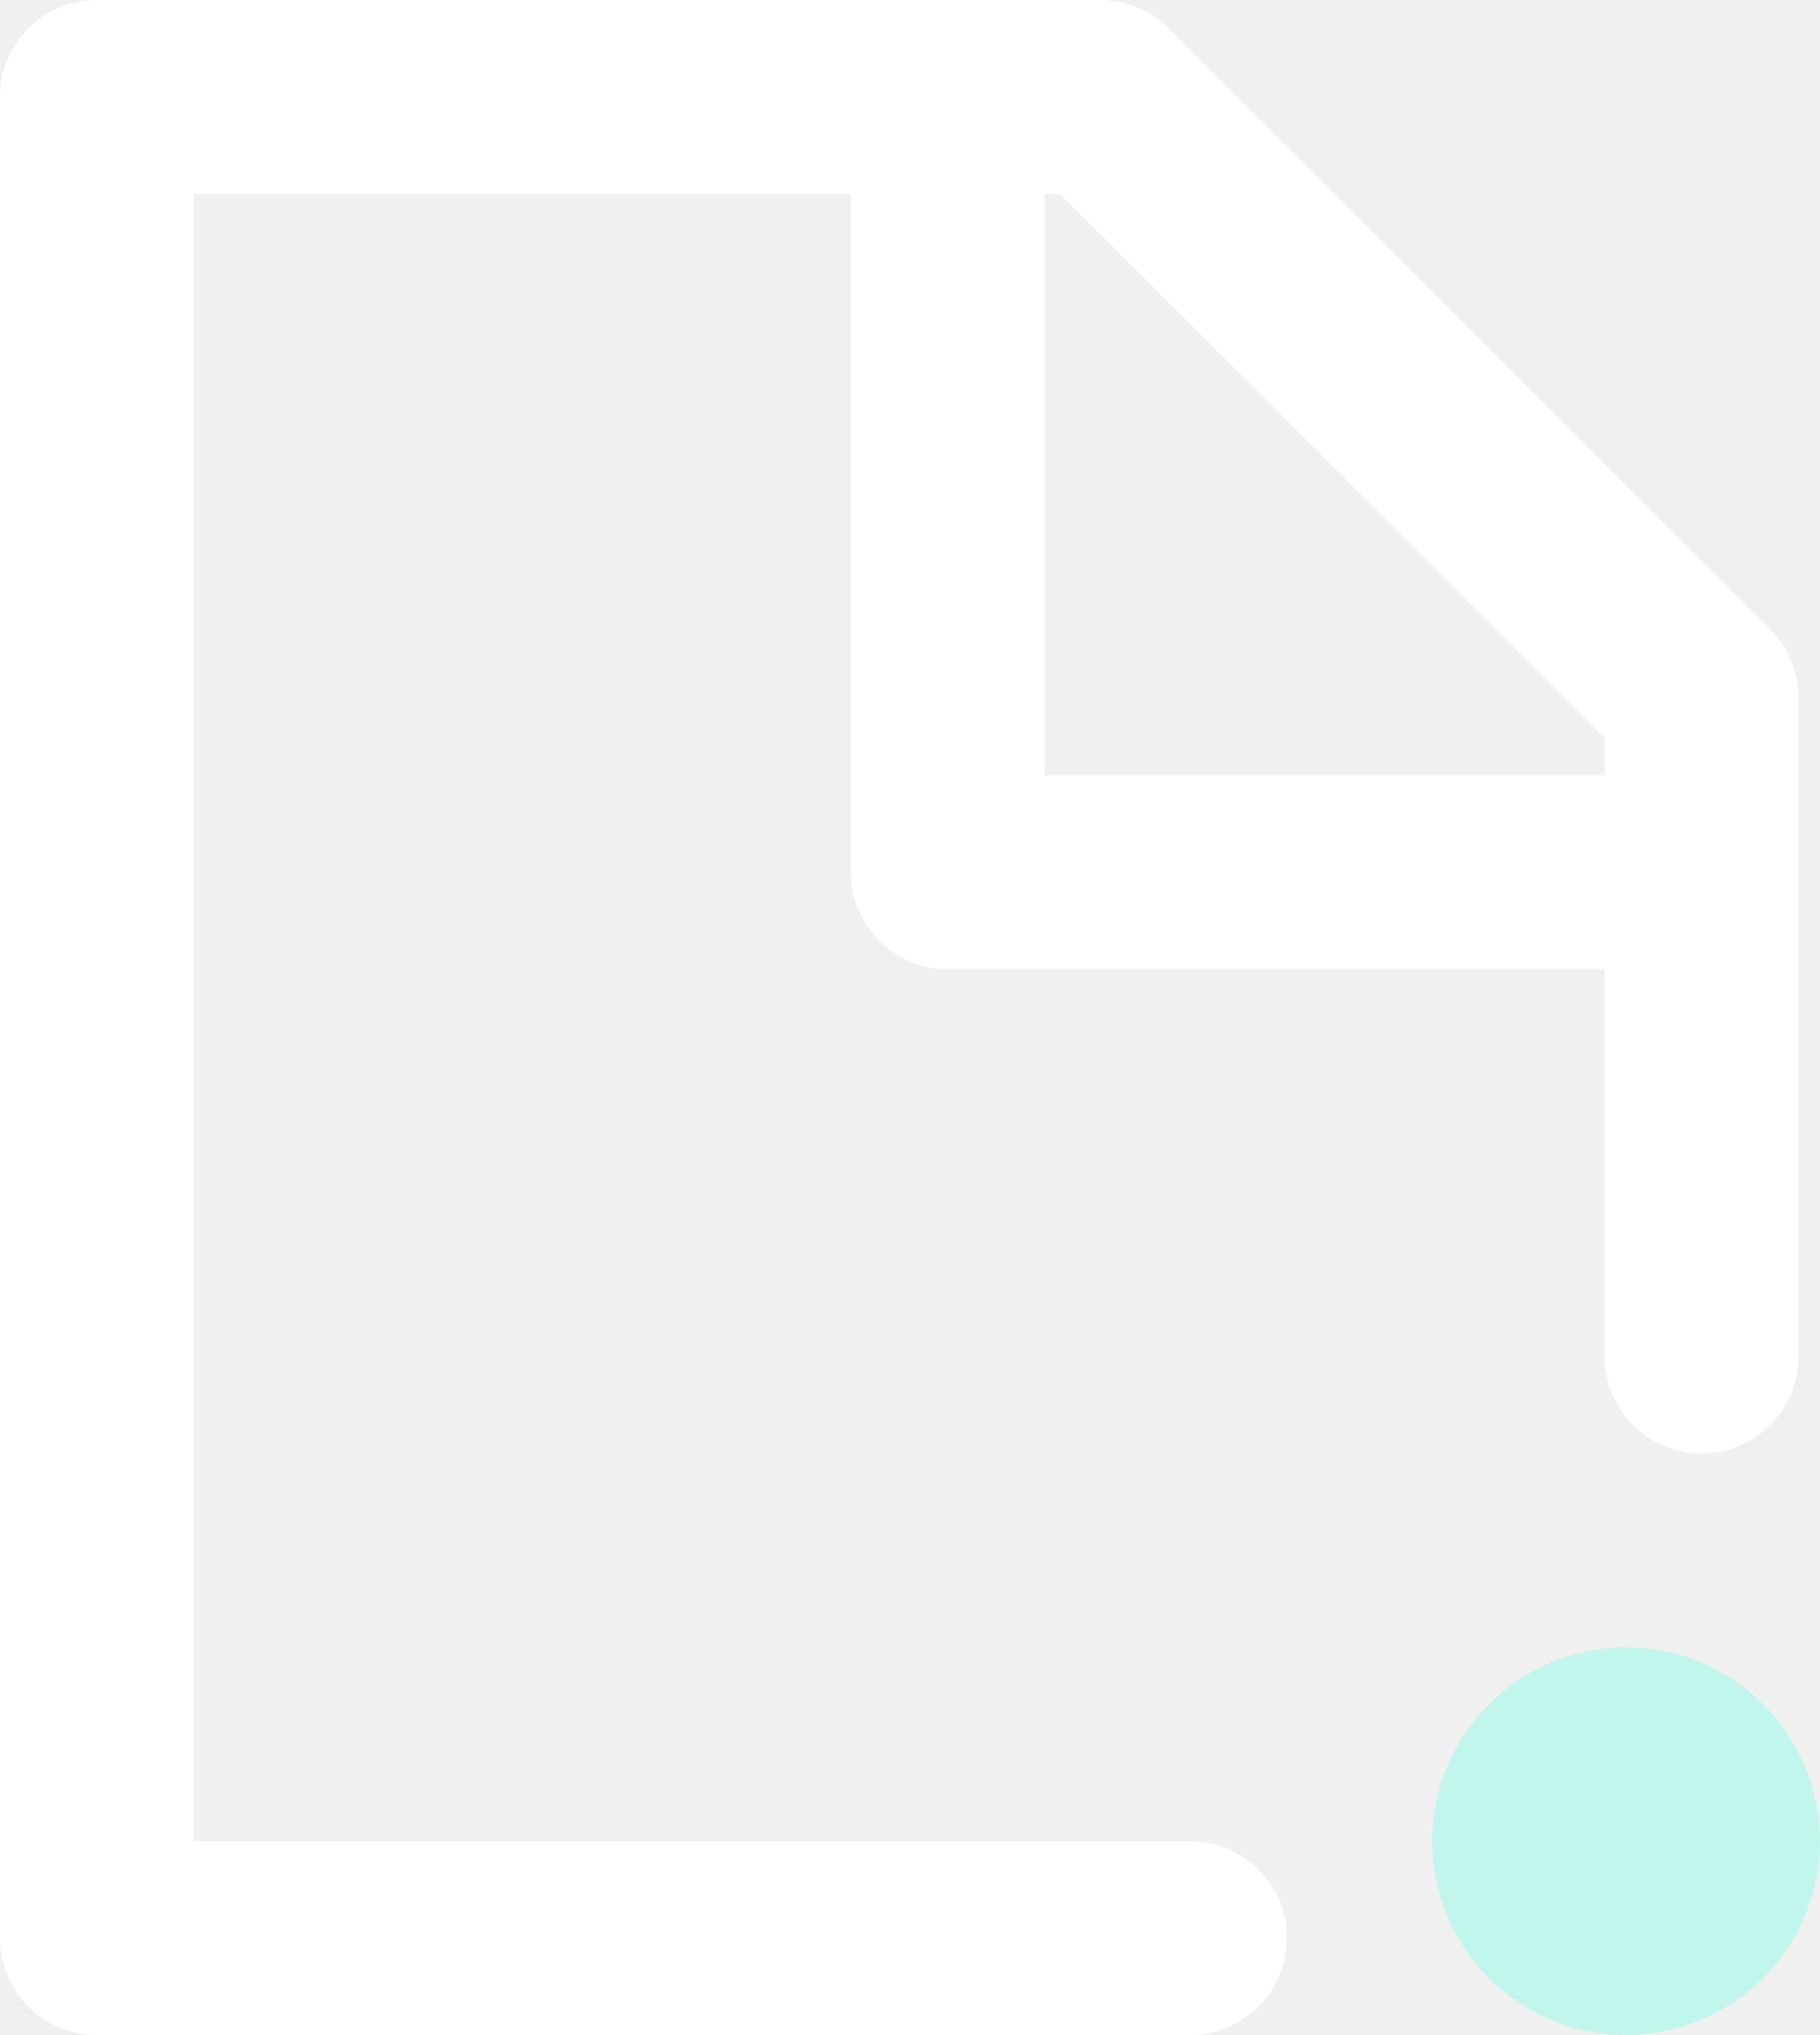
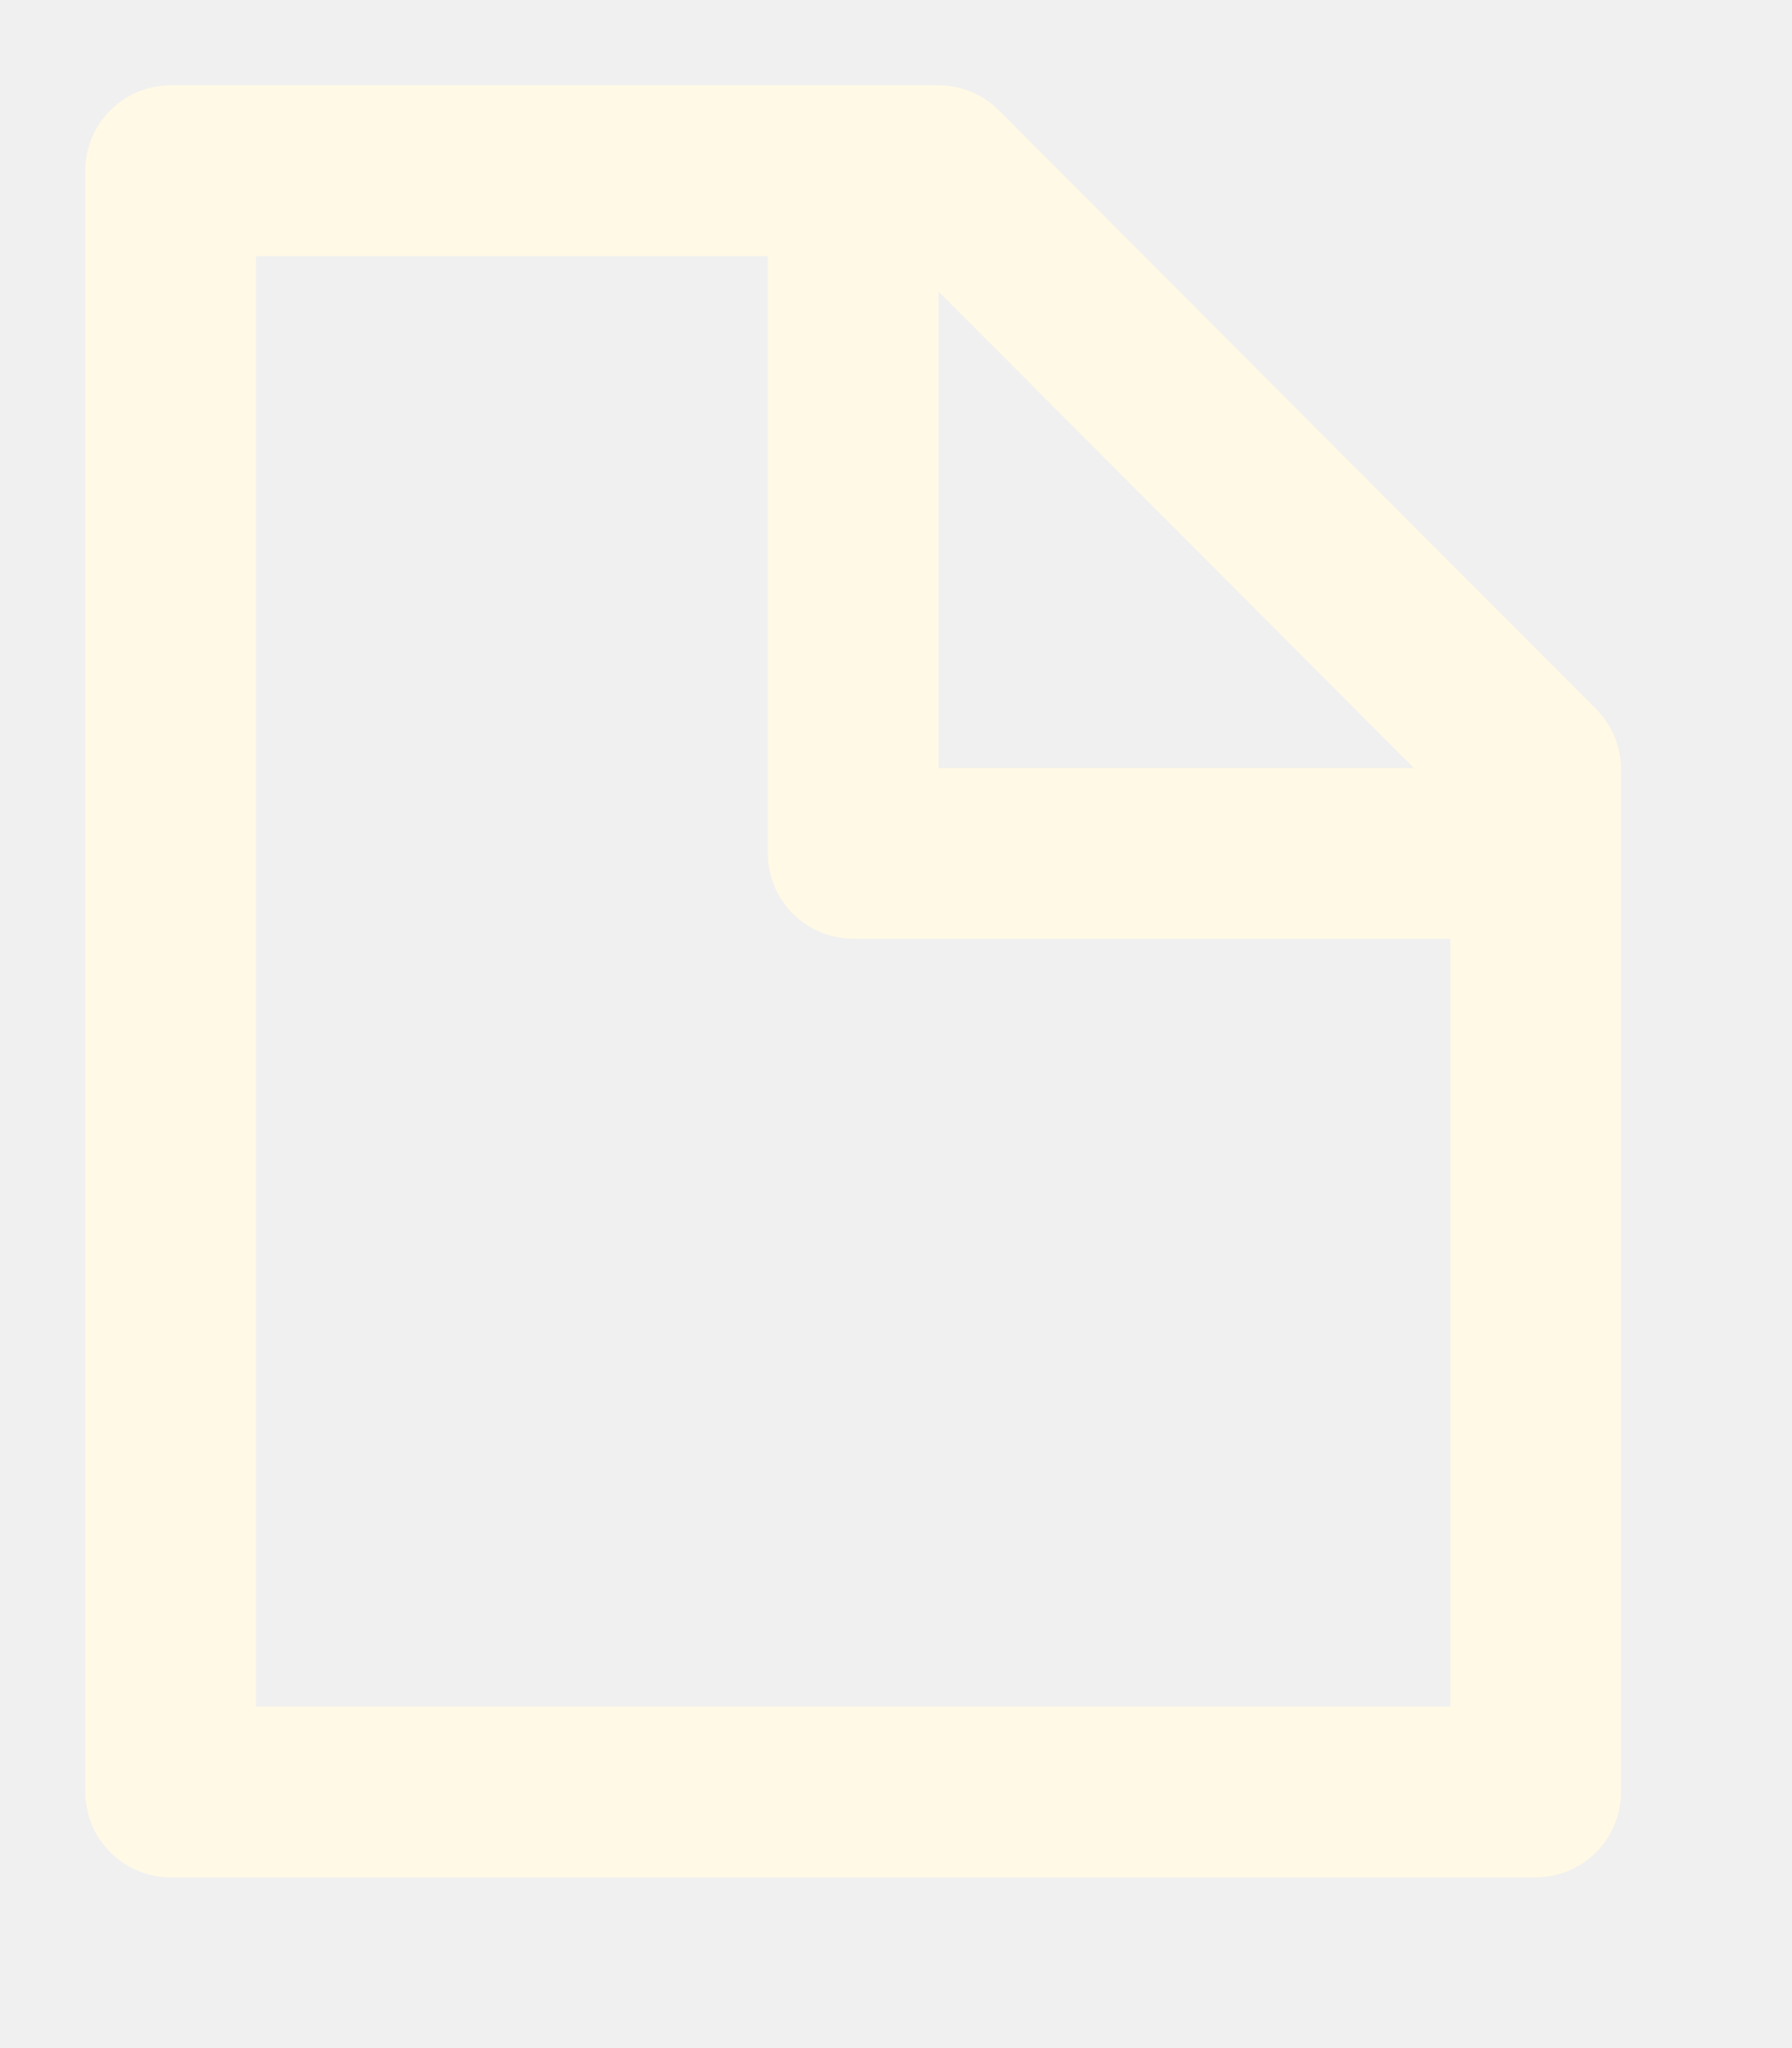
- <svg xmlns="http://www.w3.org/2000/svg" viewBox="0 0 18.78 21">
-   <defs>
-     <style>.cls-1{fill:none;stroke:#fff;stroke-linecap:round;stroke-linejoin:round;stroke-width:2px;}.cls-2{fill:#c1f6ed;}</style>
-   </defs>
-   <g id="Layer_2" data-name="Layer 2">
-     <g id="Layer_1-2" data-name="Layer 1">
-       <polyline class="cls-1" points="17.56 14 17.56 7.2 11.35 1 1 1 1 20 12.28 20" />
-       <polyline class="cls-1" points="9.78 2 9.78 9 16.78 9" />
-       <circle class="cls-2" cx="16.78" cy="19" r="2" />
-     </g>
-   </g>
+ <svg xmlns="http://www.w3.org/2000/svg" width="21" height="24">
+   <path fill="none" fill-rule="evenodd" stroke="#FFF9E5" stroke-linejoin="round" stroke-width="2" d="M2 2h9l7 7.015V21H2V2z" />
+   <path fill="none" fill-rule="evenodd" stroke="#FFF9E5" stroke-linecap="round" stroke-linejoin="round" stroke-width="2" d="M10 3v7h7" />
</svg>
